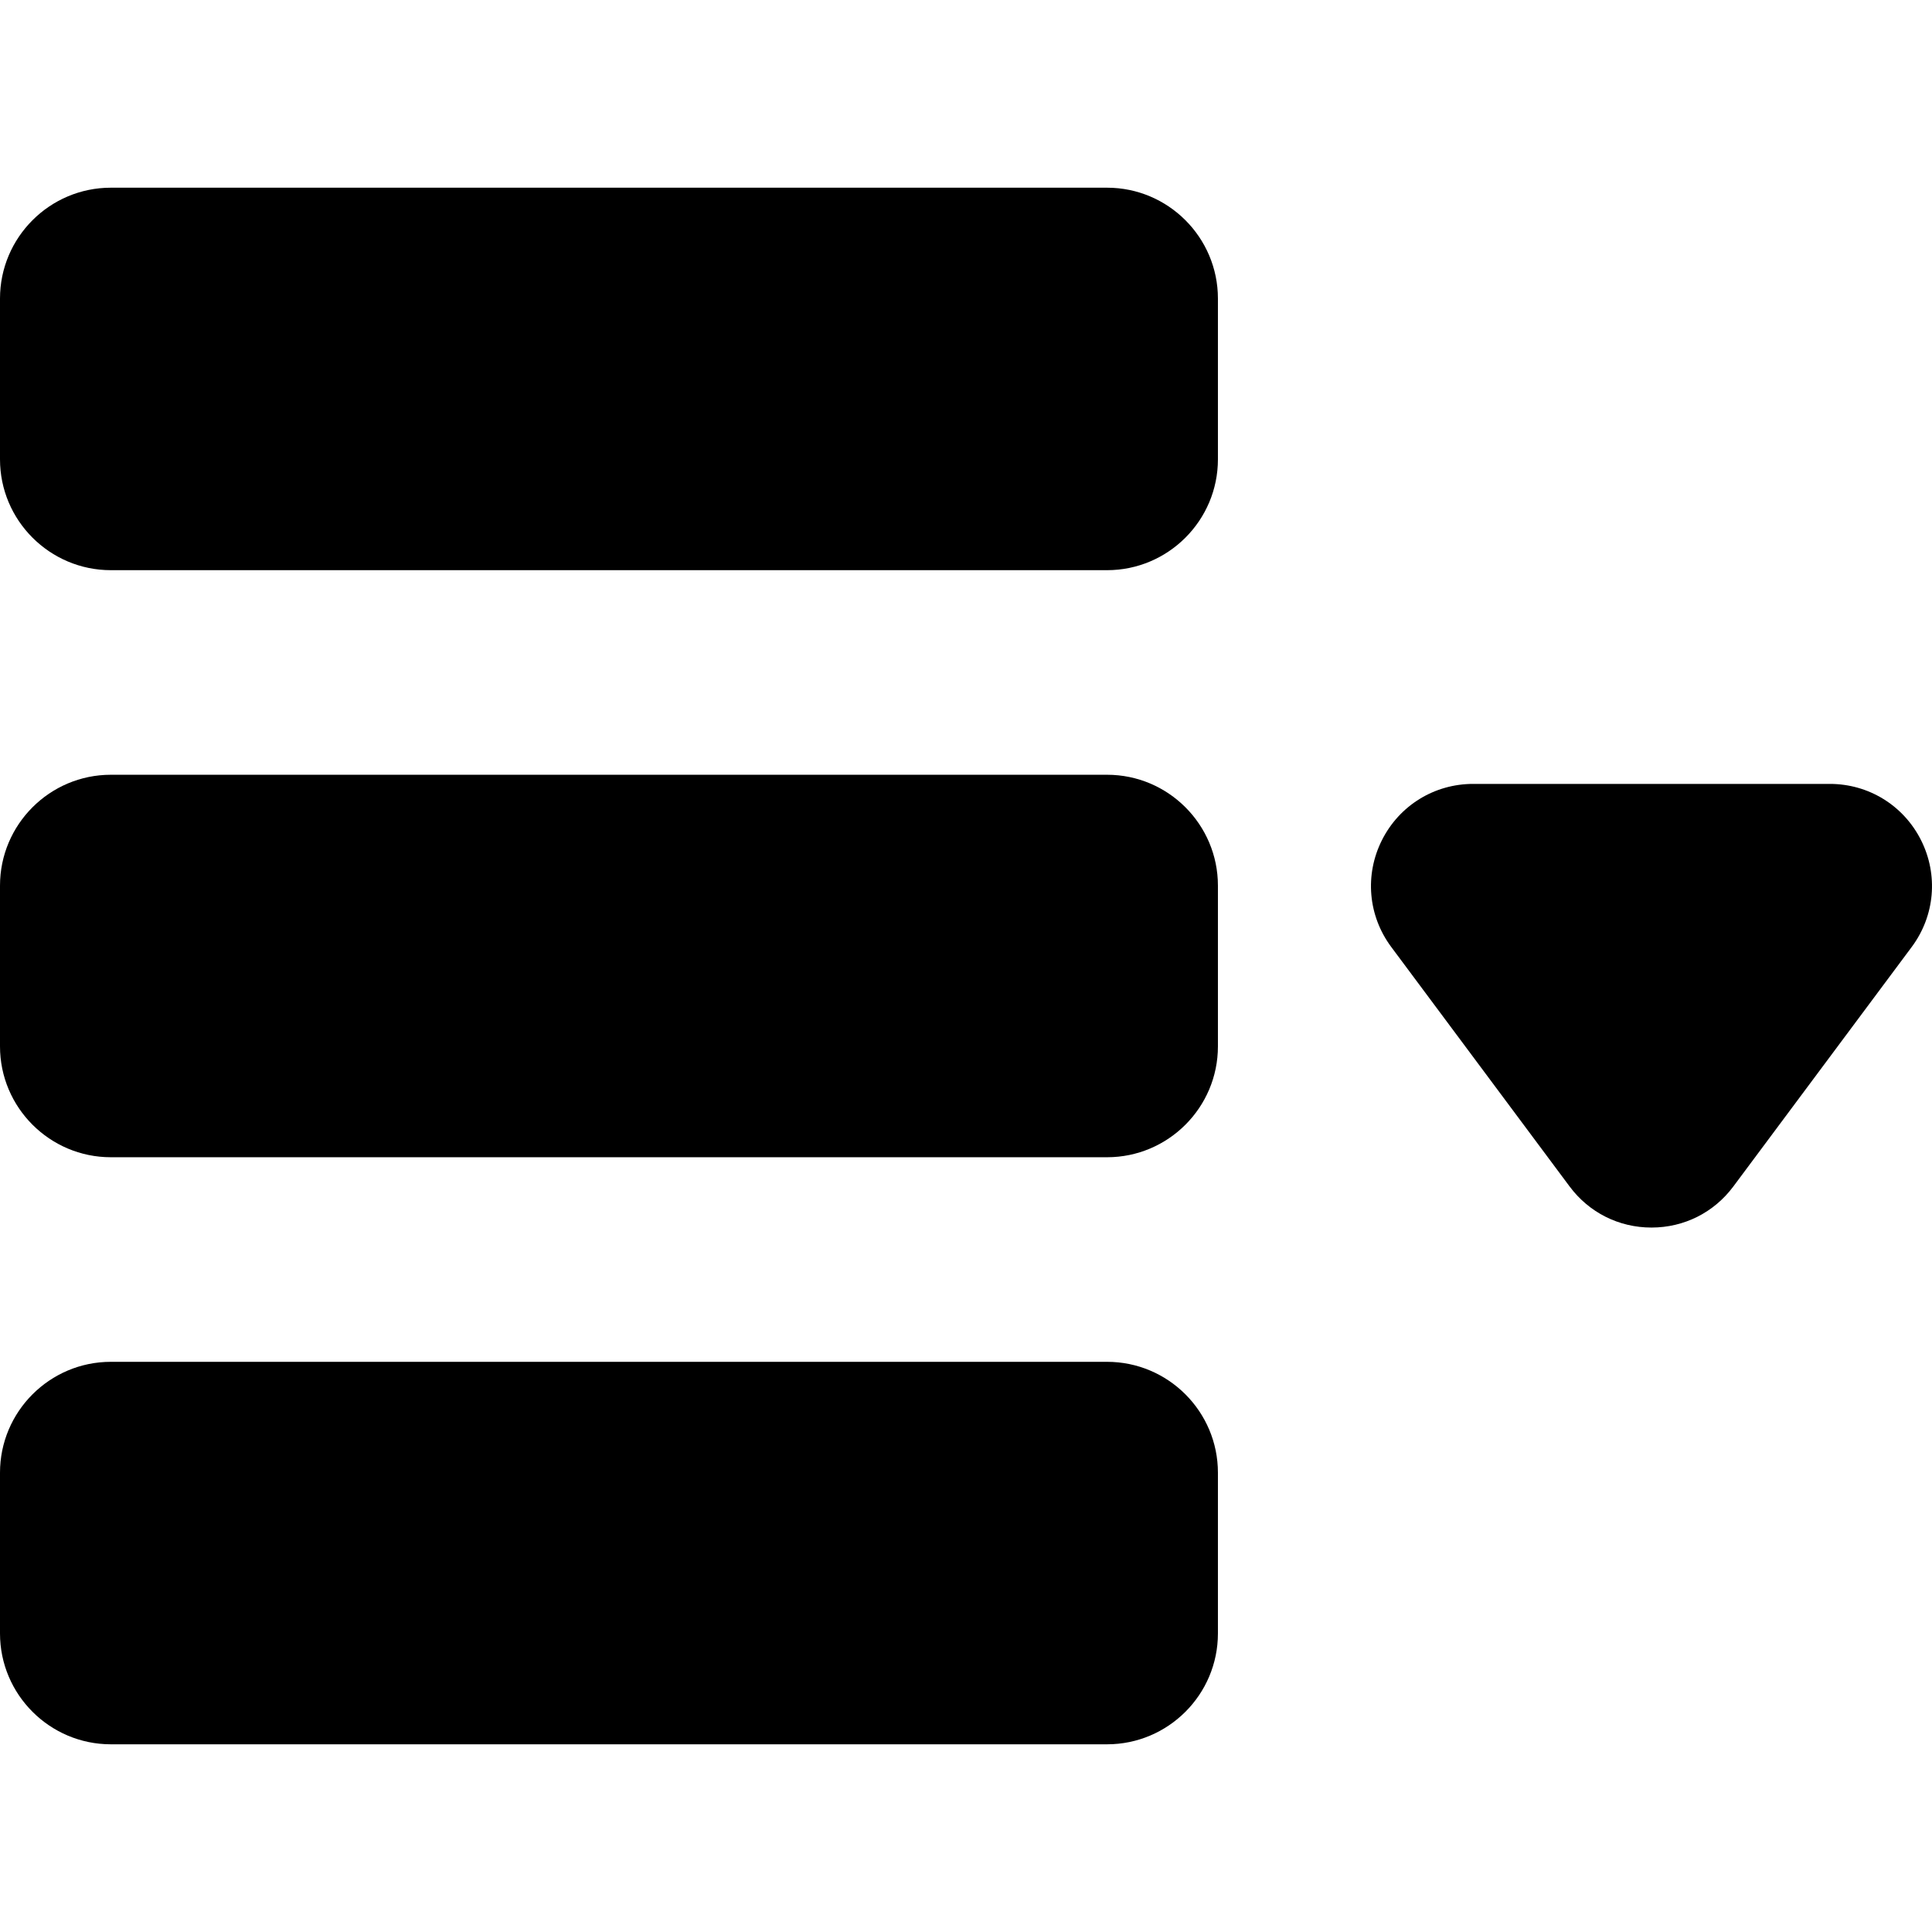
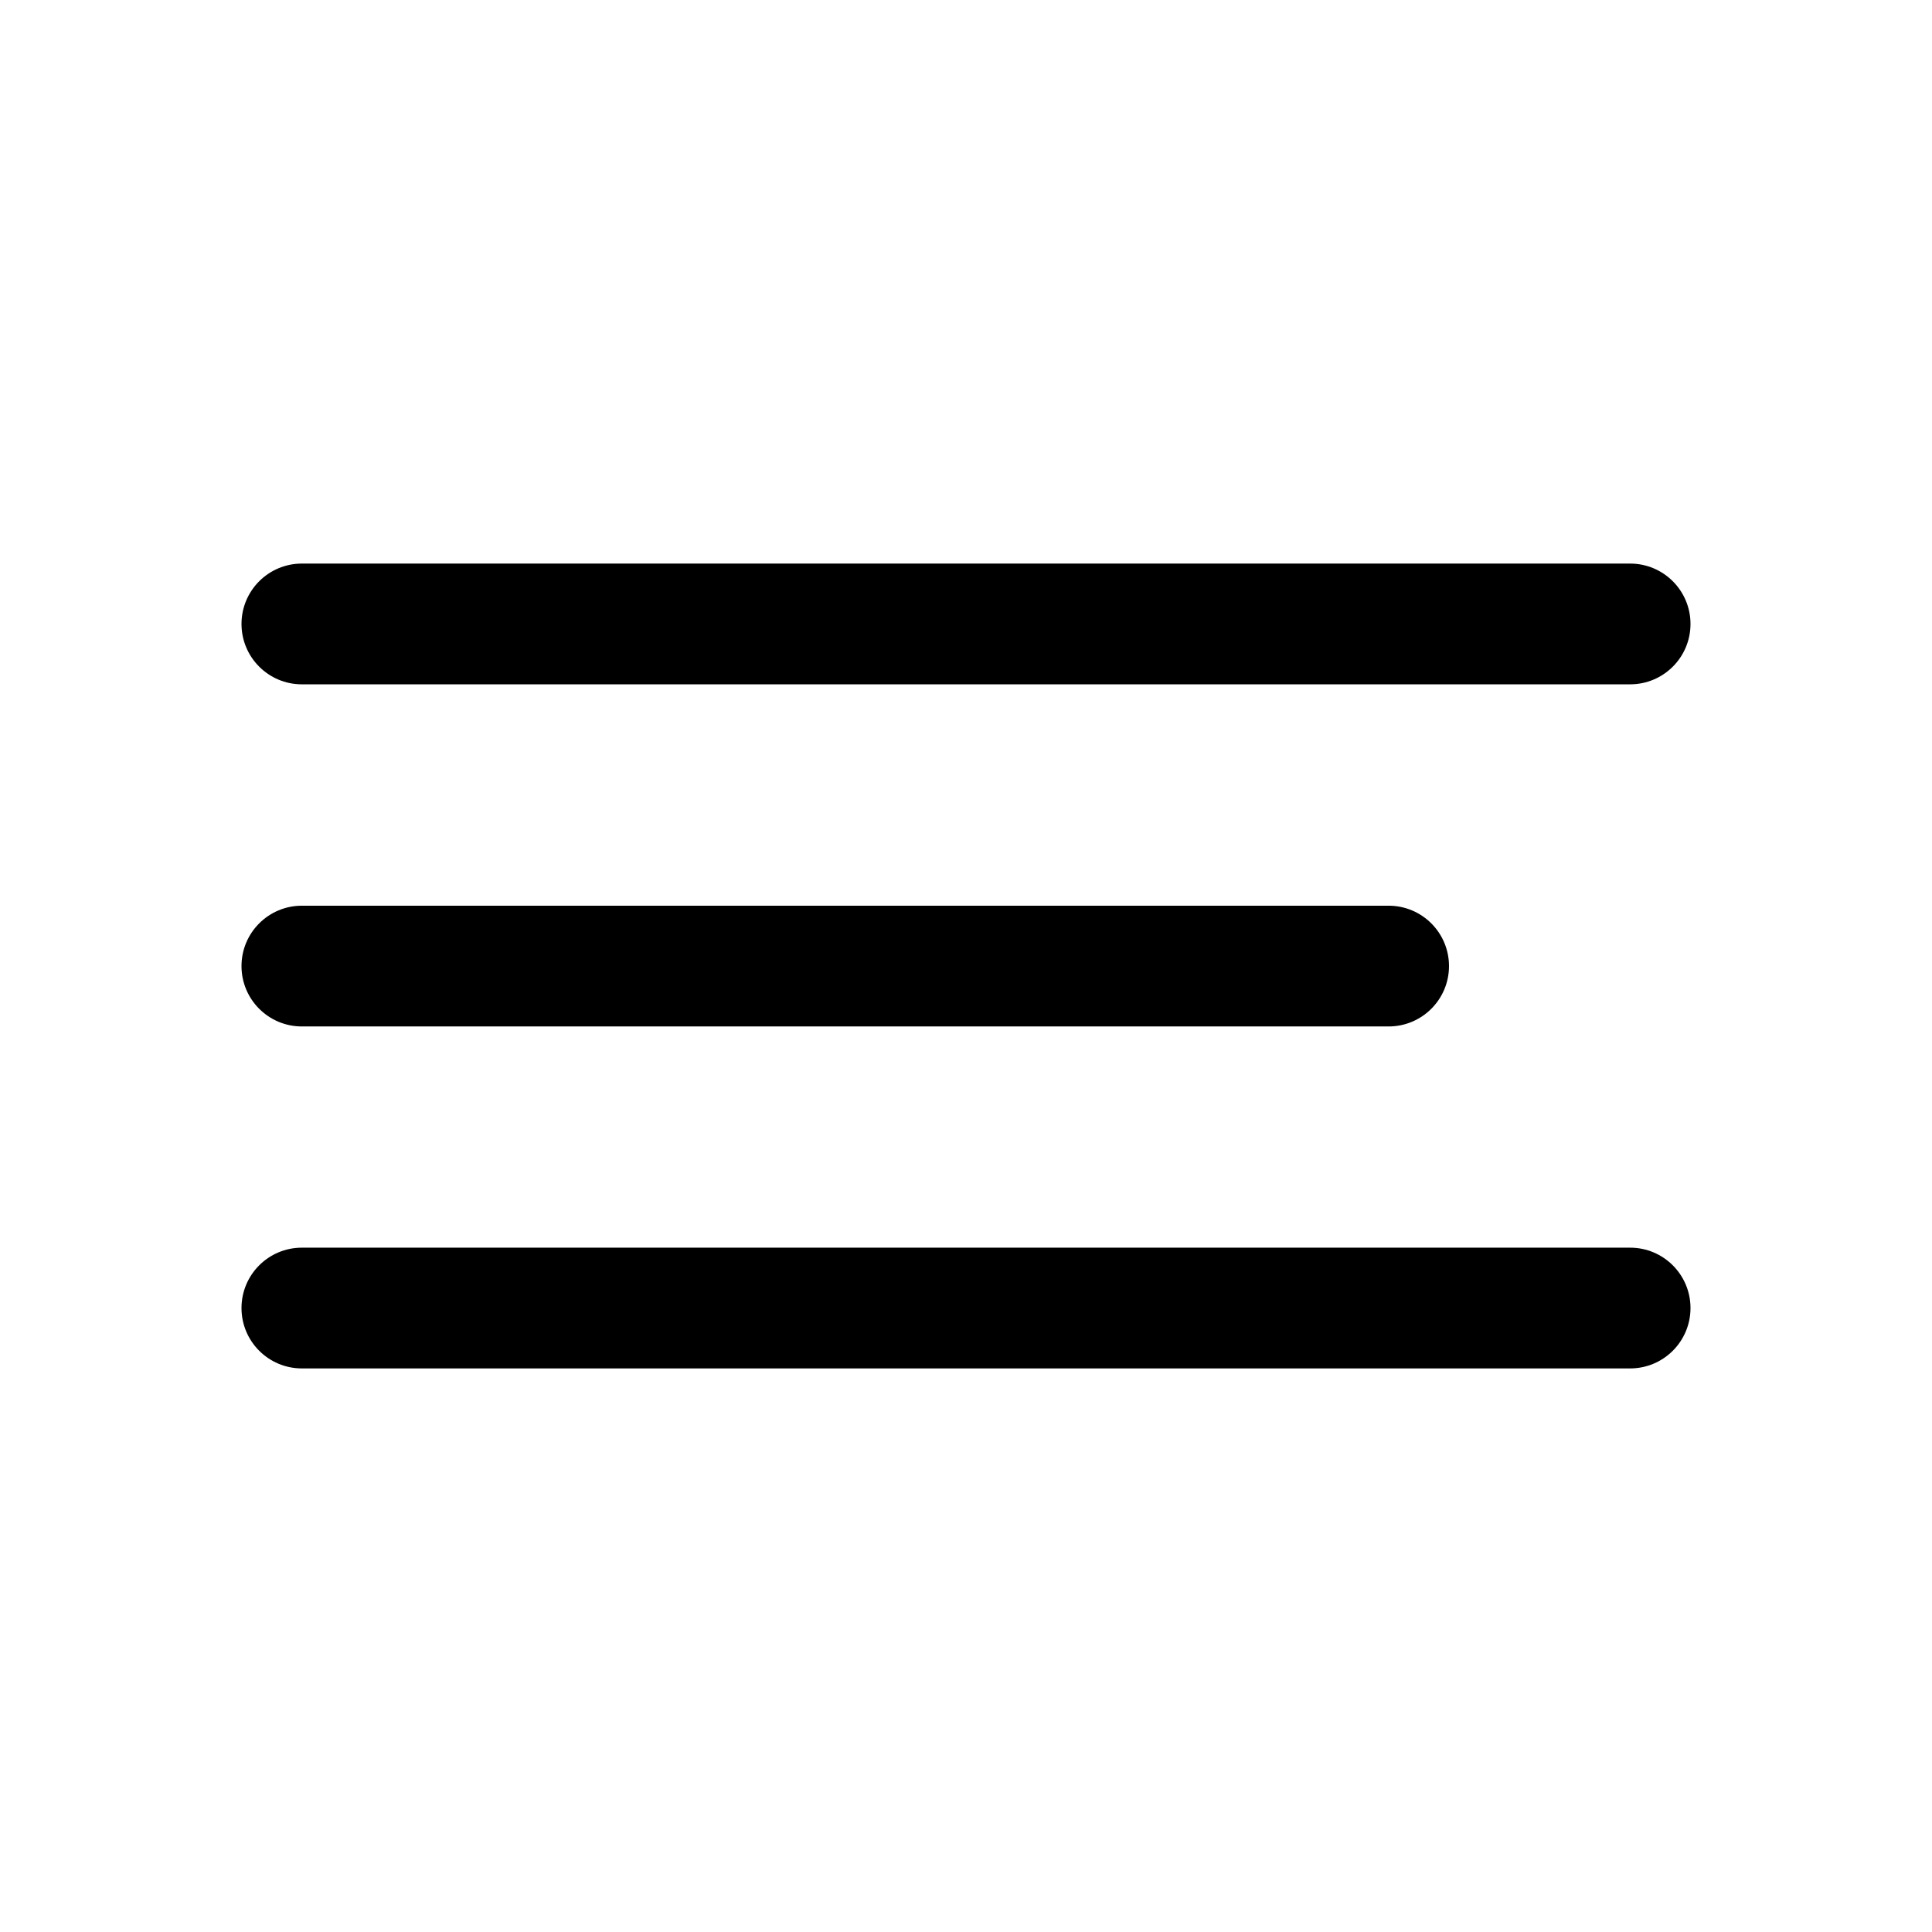
- <svg xmlns="http://www.w3.org/2000/svg" fill="#000000" height="800px" width="800px" version="1.1" id="Layer_1" viewBox="0 0 297 297" xml:space="preserve">
-   <g>
-     <g>
-       <g>
-         <path d="M170.183,28.854H17.044C7.646,28.854,0,36.5,0,45.898v24.71c0,9.398,7.646,17.044,17.044,17.044h153.139     c9.398,0,17.044-7.646,17.044-17.044v-24.71C187.227,36.5,179.581,28.854,170.183,28.854z" />
-         <path d="M170.183,119.101H17.044C7.646,119.101,0,126.747,0,136.145v24.71c0,9.398,7.646,17.044,17.044,17.044h153.139     c9.398,0,17.044-7.646,17.044-17.044v-24.71C187.227,126.747,179.581,119.101,170.183,119.101z" />
-         <path d="M170.183,209.348H17.044C7.646,209.348,0,216.995,0,226.393v24.709c0,9.398,7.646,17.044,17.044,17.044h153.139     c9.398,0,17.044-7.646,17.044-17.044v-24.709C187.227,216.995,179.581,209.348,170.183,209.348z" />
-         <path d="M295.317,129.161c-2.68-5.338-8.055-8.654-14.028-8.654h-54.824c-5.973,0-11.348,3.316-14.028,8.654     c-2.68,5.337-2.128,11.629,1.439,16.42l27.41,36.805c2.992,4.018,7.581,6.322,12.59,6.322c5.01,0,9.598-2.304,12.589-6.321     l27.412-36.806C297.446,140.79,297.997,134.498,295.317,129.161z" />
-       </g>
-     </g>
-   </g>
+ <svg xmlns="http://www.w3.org/2000/svg" width="800px" height="800px" viewBox="0 0 24 24" fill="none">
+   <rect x="3" y="7.001" width="18" height="1.5" rx="0.75" fill="#000000" />
+   <rect x="3" y="11.251" width="15" height="1.5" rx="0.75" fill="#000000" />
+   <rect x="3" y="15.499" width="18" height="1.5" rx="0.75" fill="#000000" />
</svg>
